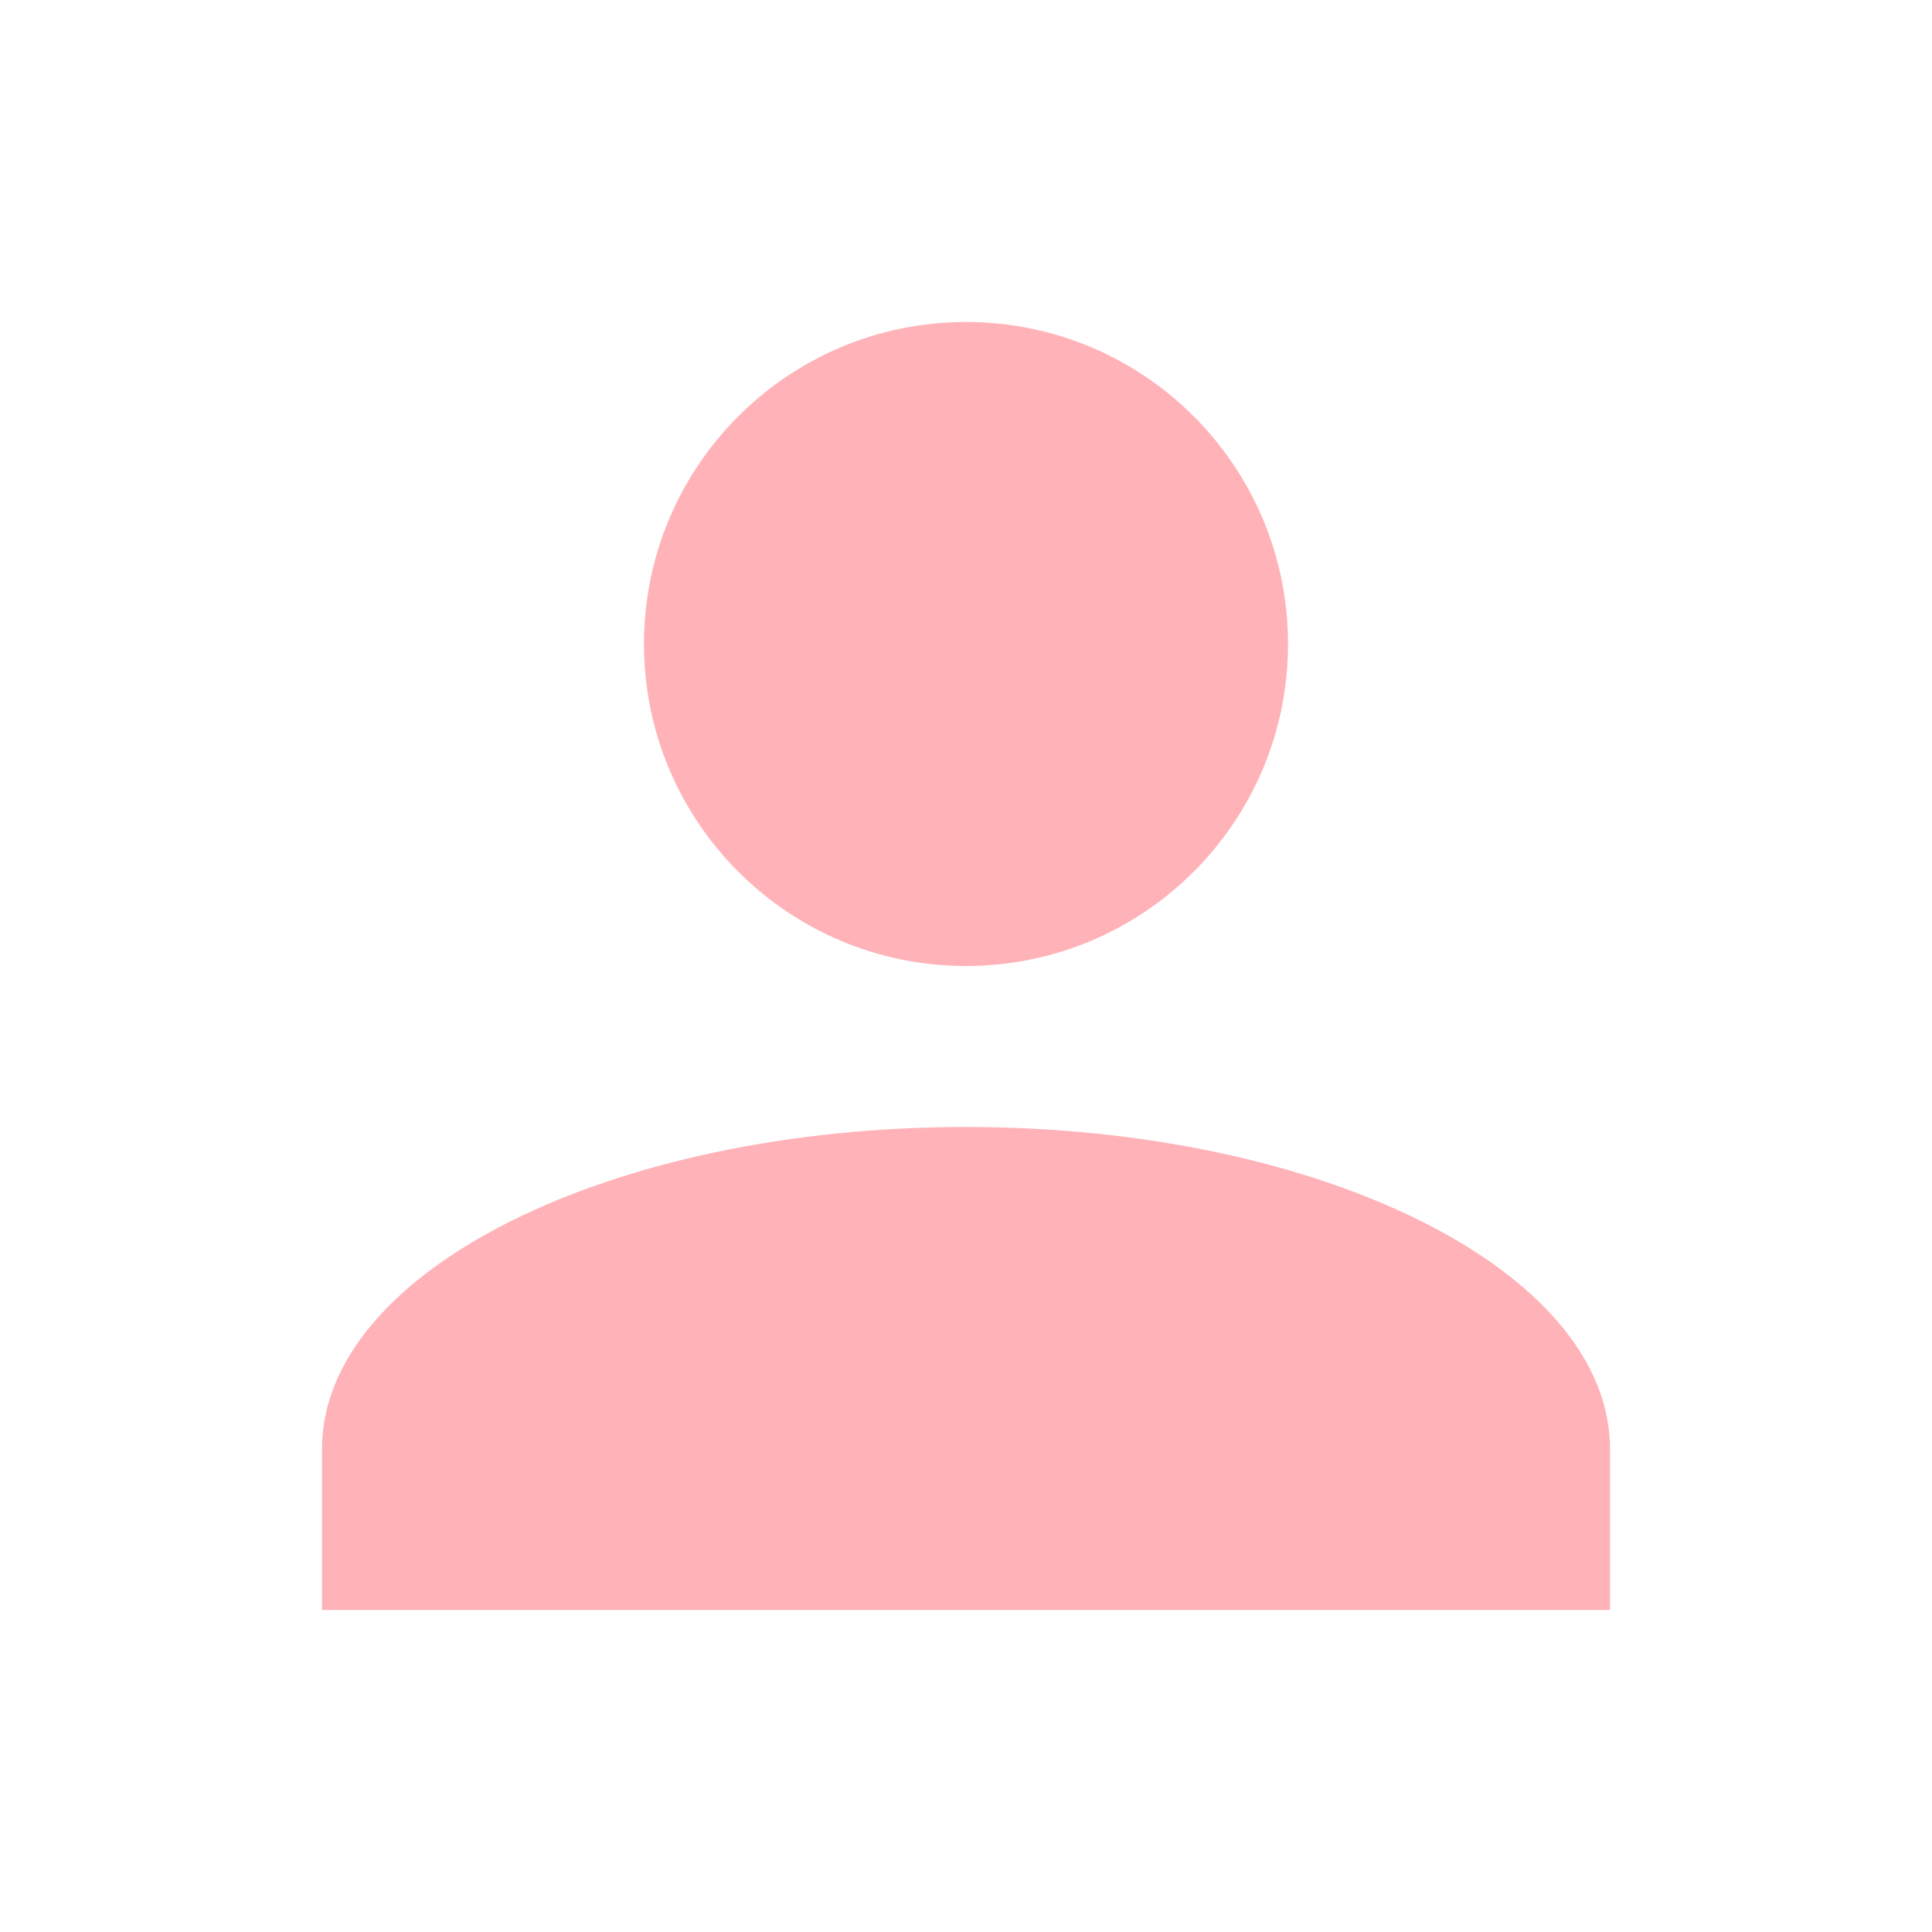
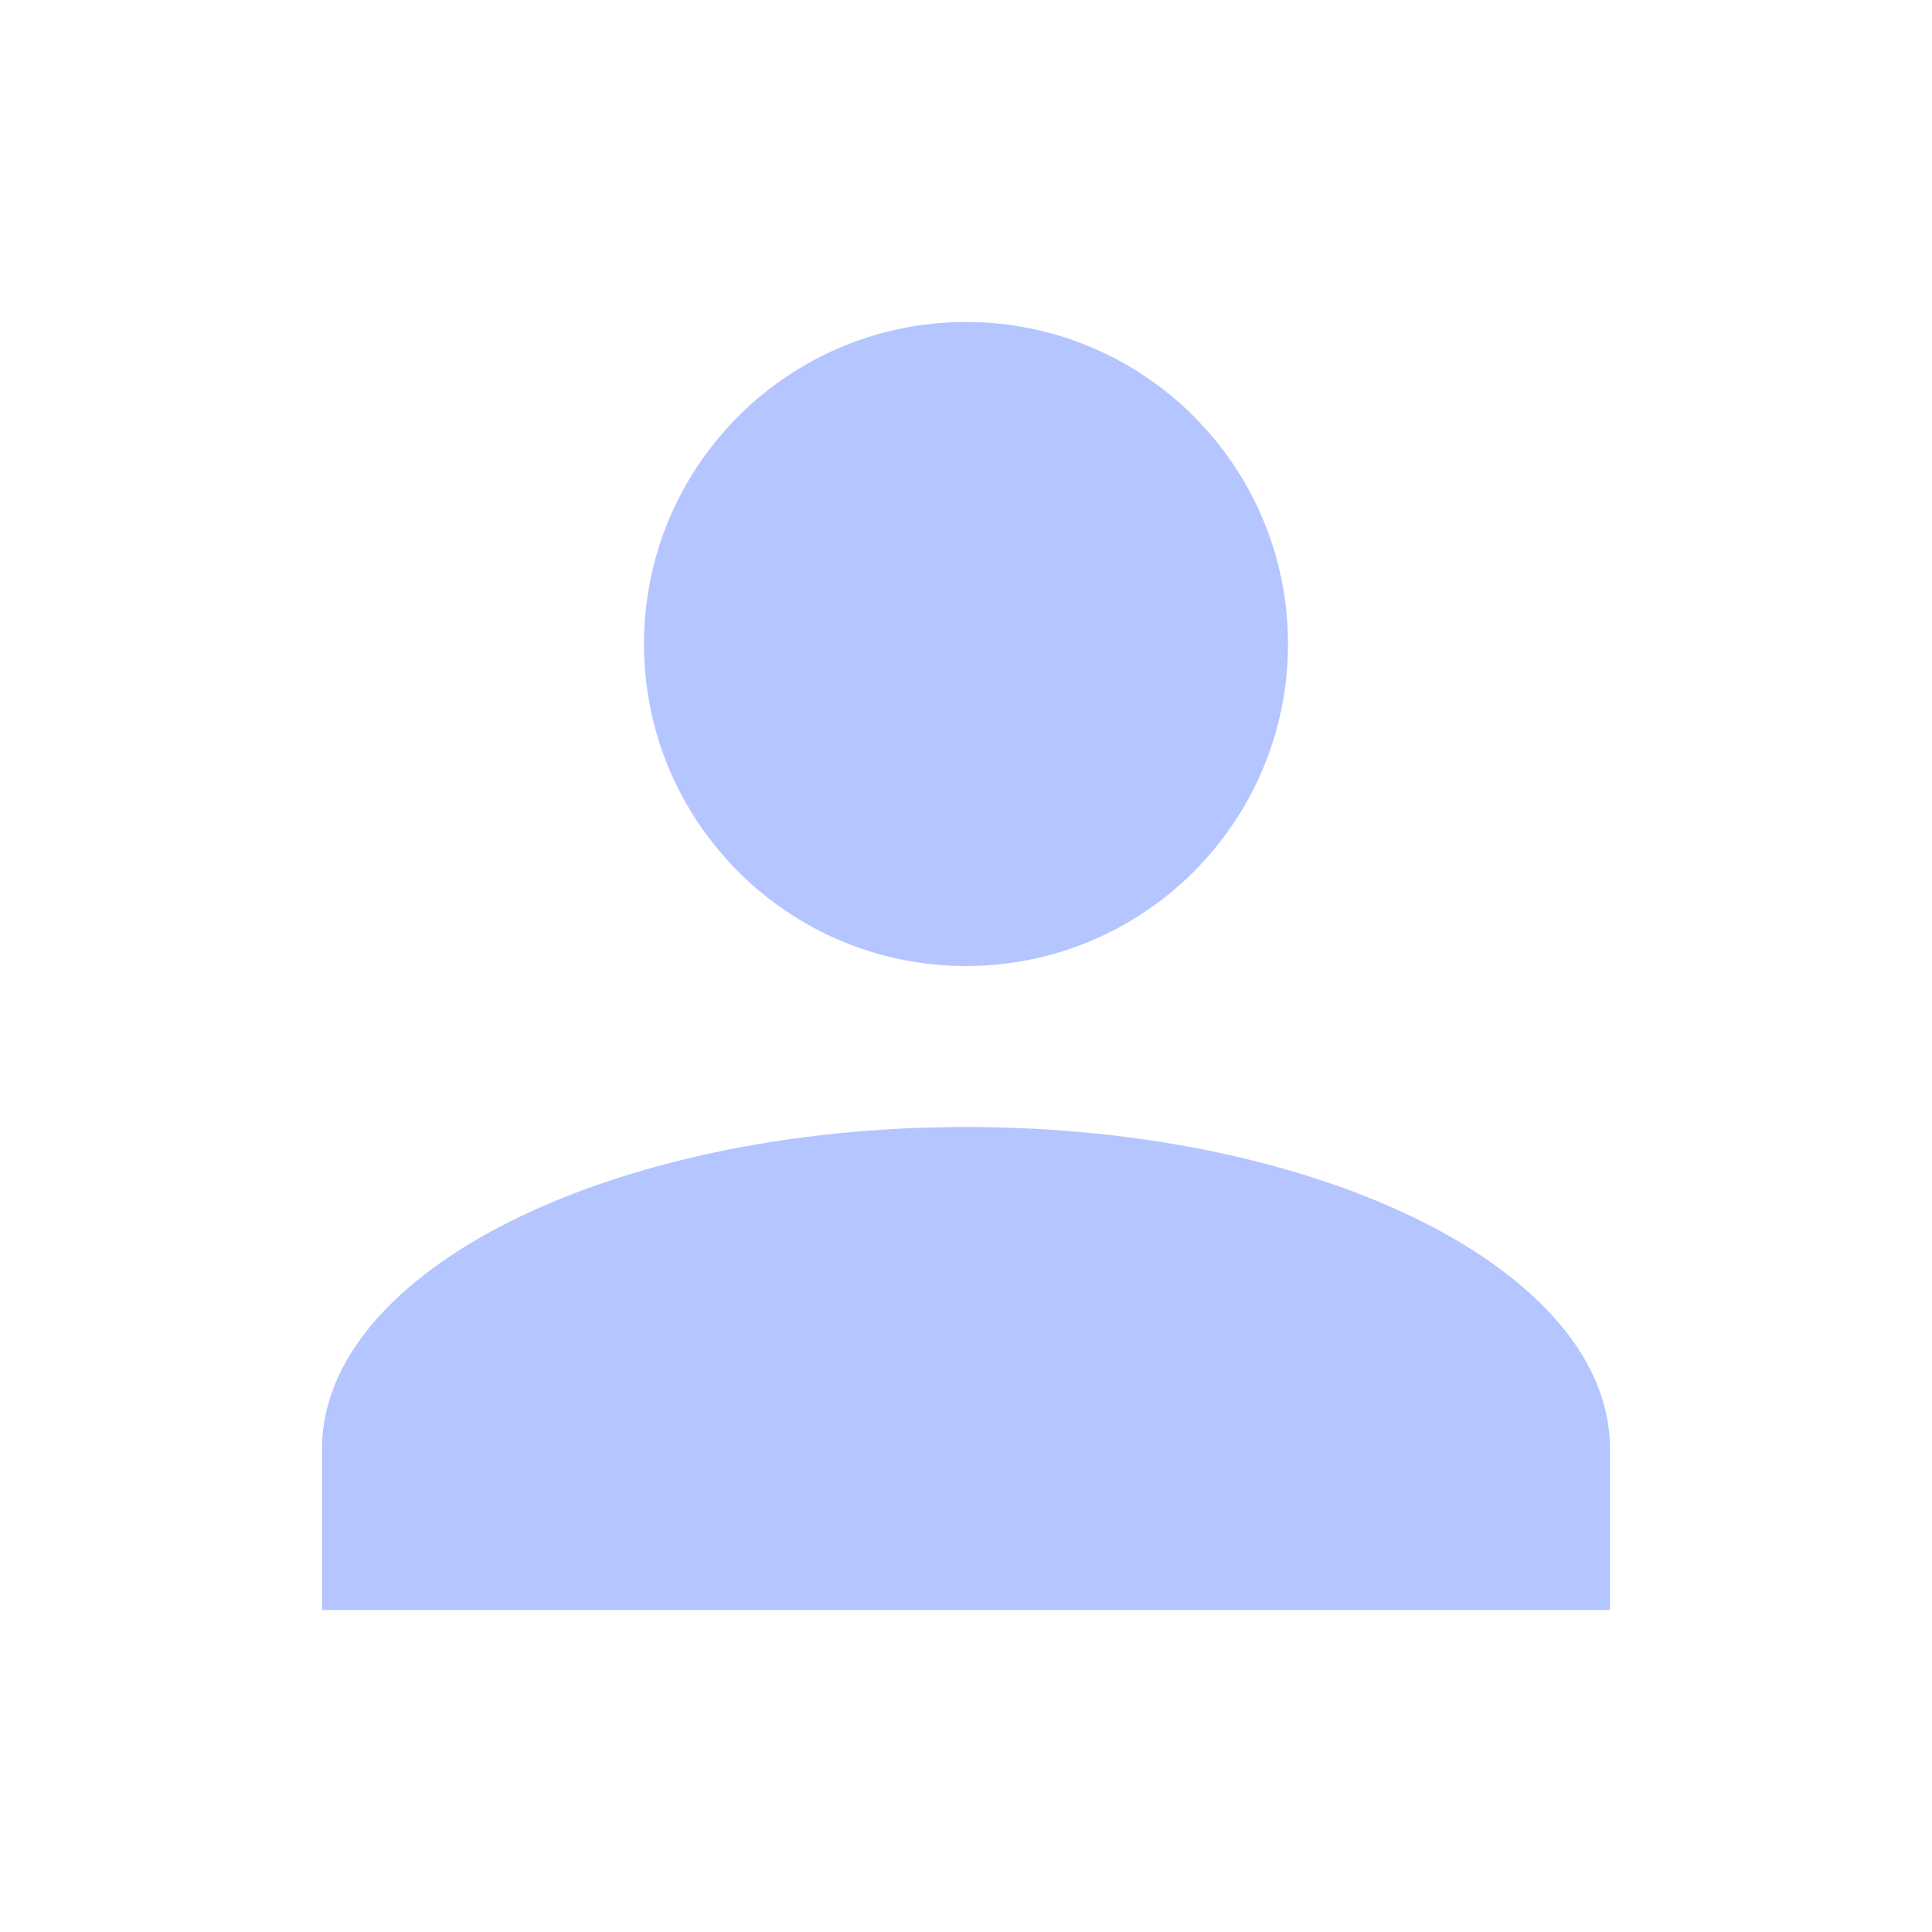
- <svg xmlns="http://www.w3.org/2000/svg" fill="#FFB2B7" preserveAspectRatio="xMidYMid meet" id="mdi-account" viewBox="0 0 24 24">
+ <svg xmlns="http://www.w3.org/2000/svg" fill="#B4C5FF" preserveAspectRatio="xMidYMid meet" id="mdi-account" viewBox="0 0 24 24">
  <path d="M12,4A4,4 0 0,1 16,8A4,4 0 0,1 12,12A4,4 0 0,1 8,8A4,4 0 0,1 12,4M12,14C16.42,14 20,15.79 20,18V20H4V18C4,15.79 7.58,14 12,14Z" />
</svg>
